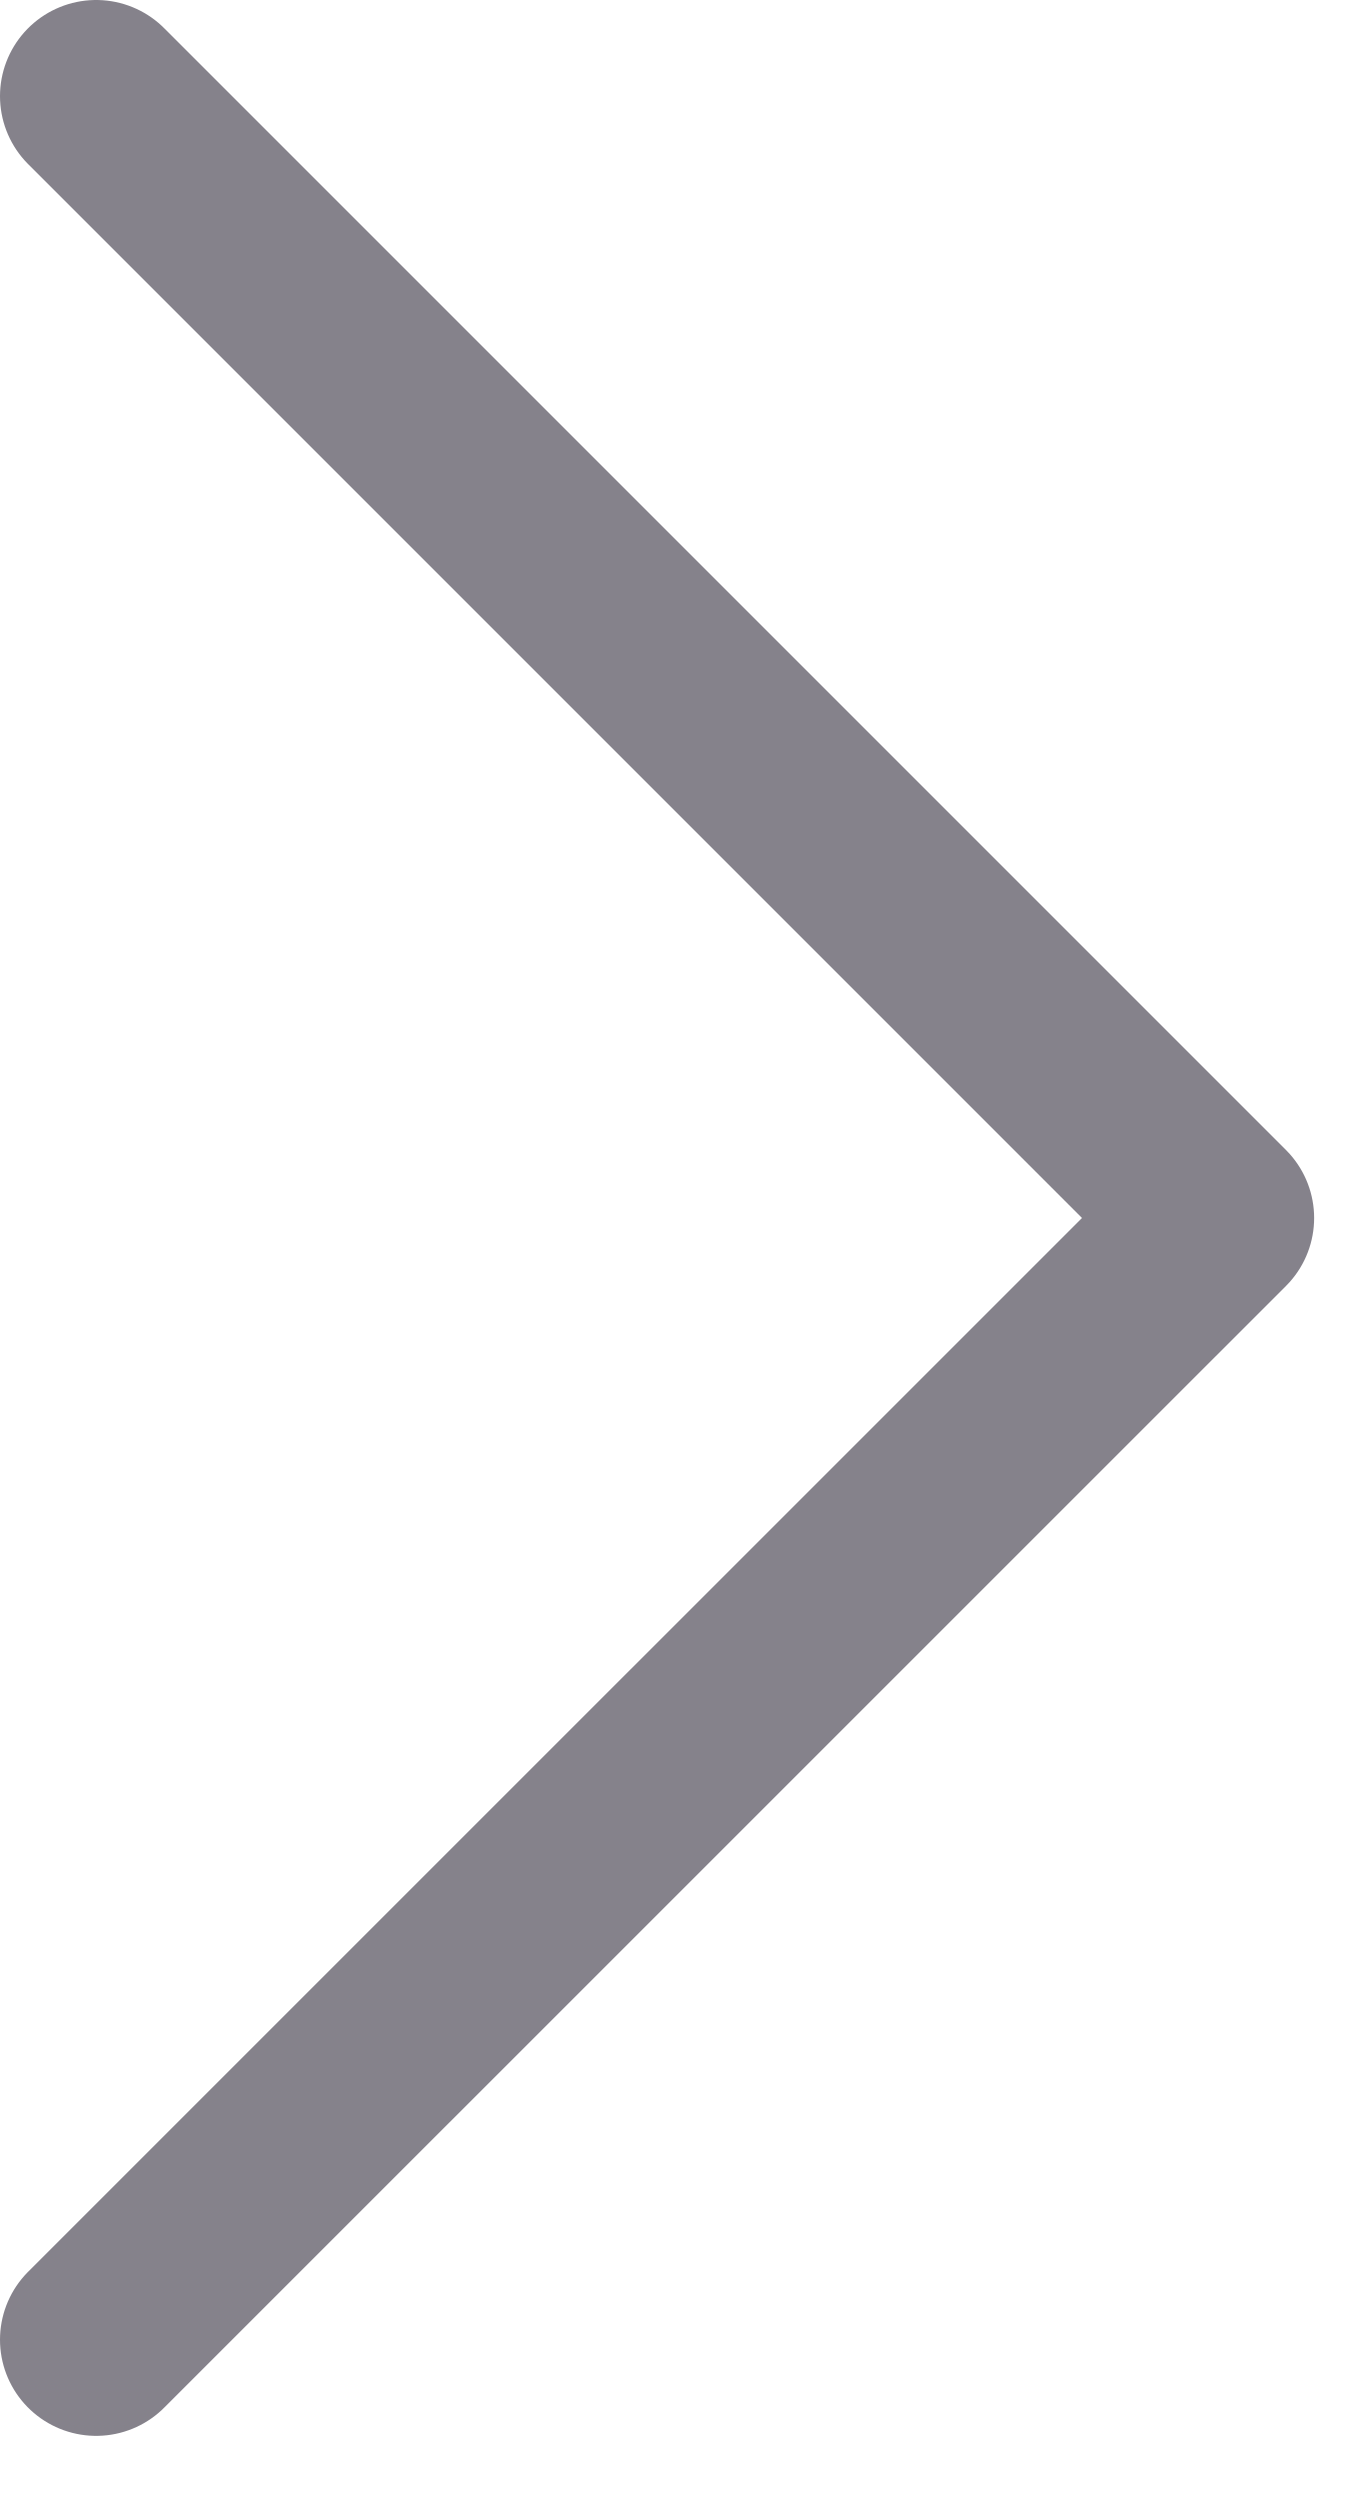
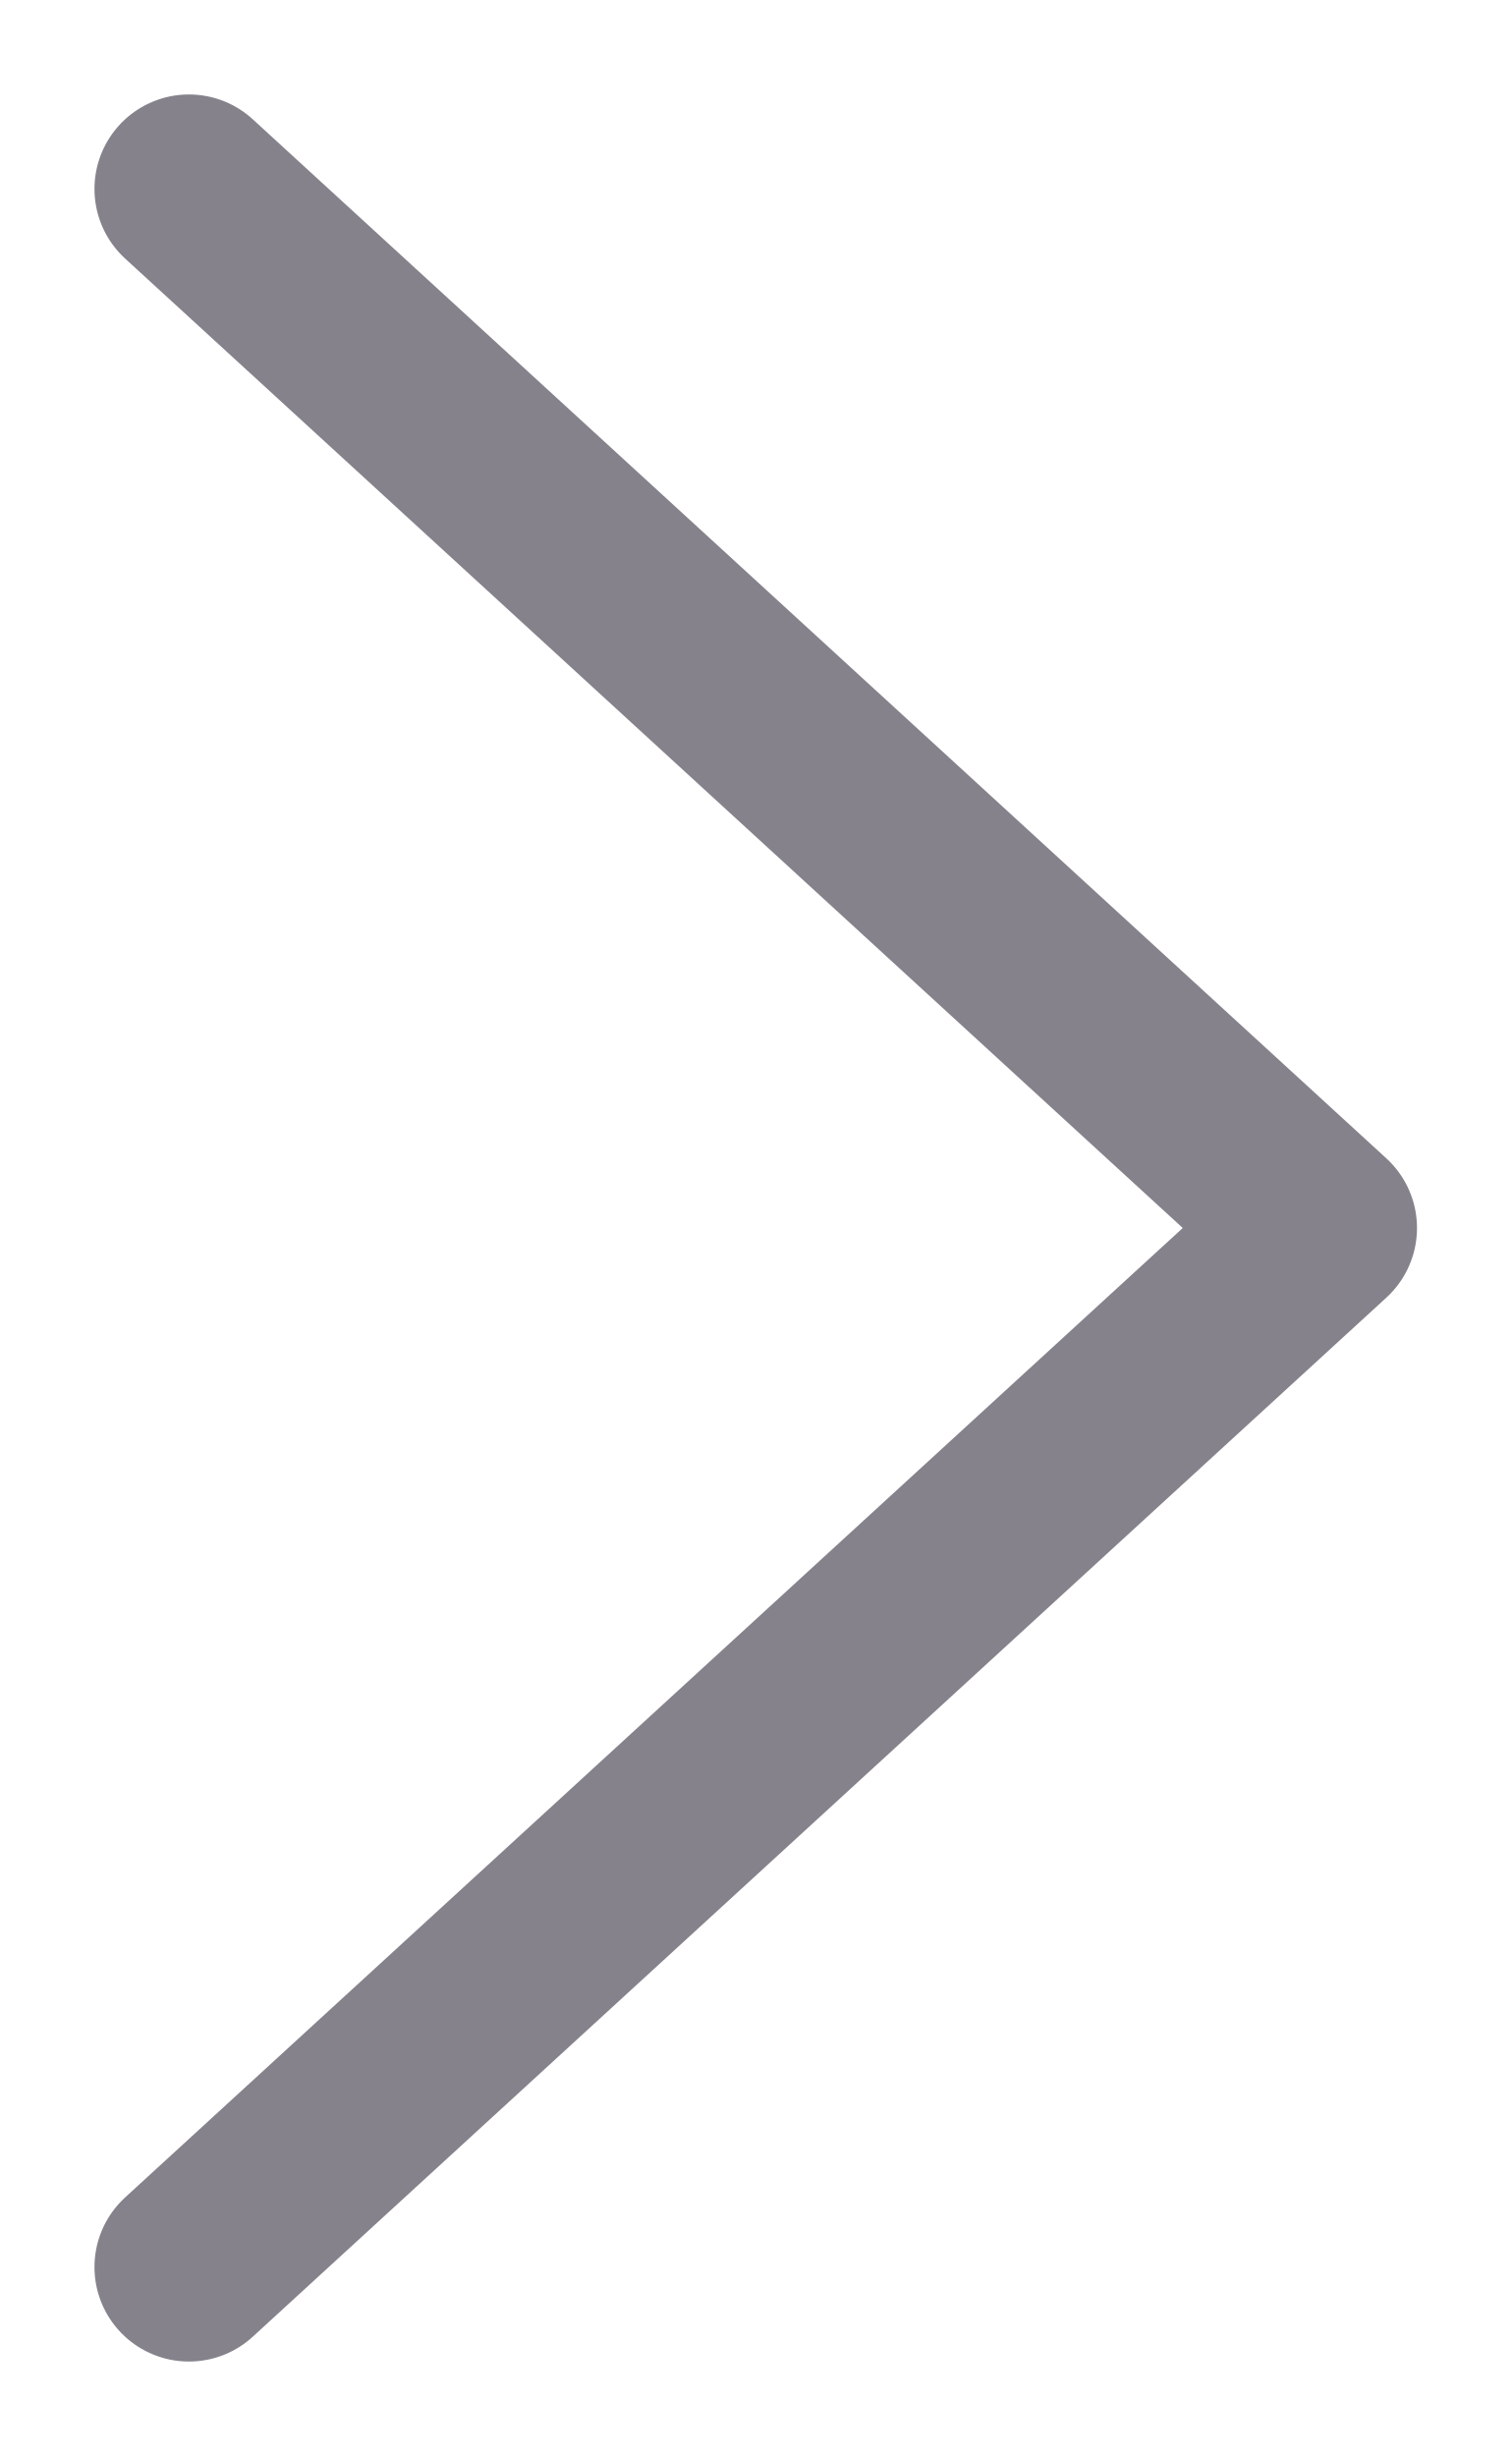
- <svg xmlns="http://www.w3.org/2000/svg" width="14" height="26" viewBox="0 0 14 26" fill="none">
-   <path d="M1 1L12.667 12.667L1 24.333" stroke="#85828B" stroke-width="2" stroke-linecap="round" stroke-linejoin="round" />
+ <svg xmlns="http://www.w3.org/2000/svg" width="16" height="26" viewBox="0 0 16 26" fill="none">
+   <path d="M2 2L14 13L2 24" stroke="#85828B" stroke-width="2" stroke-linecap="round" stroke-linejoin="round" />
</svg>
